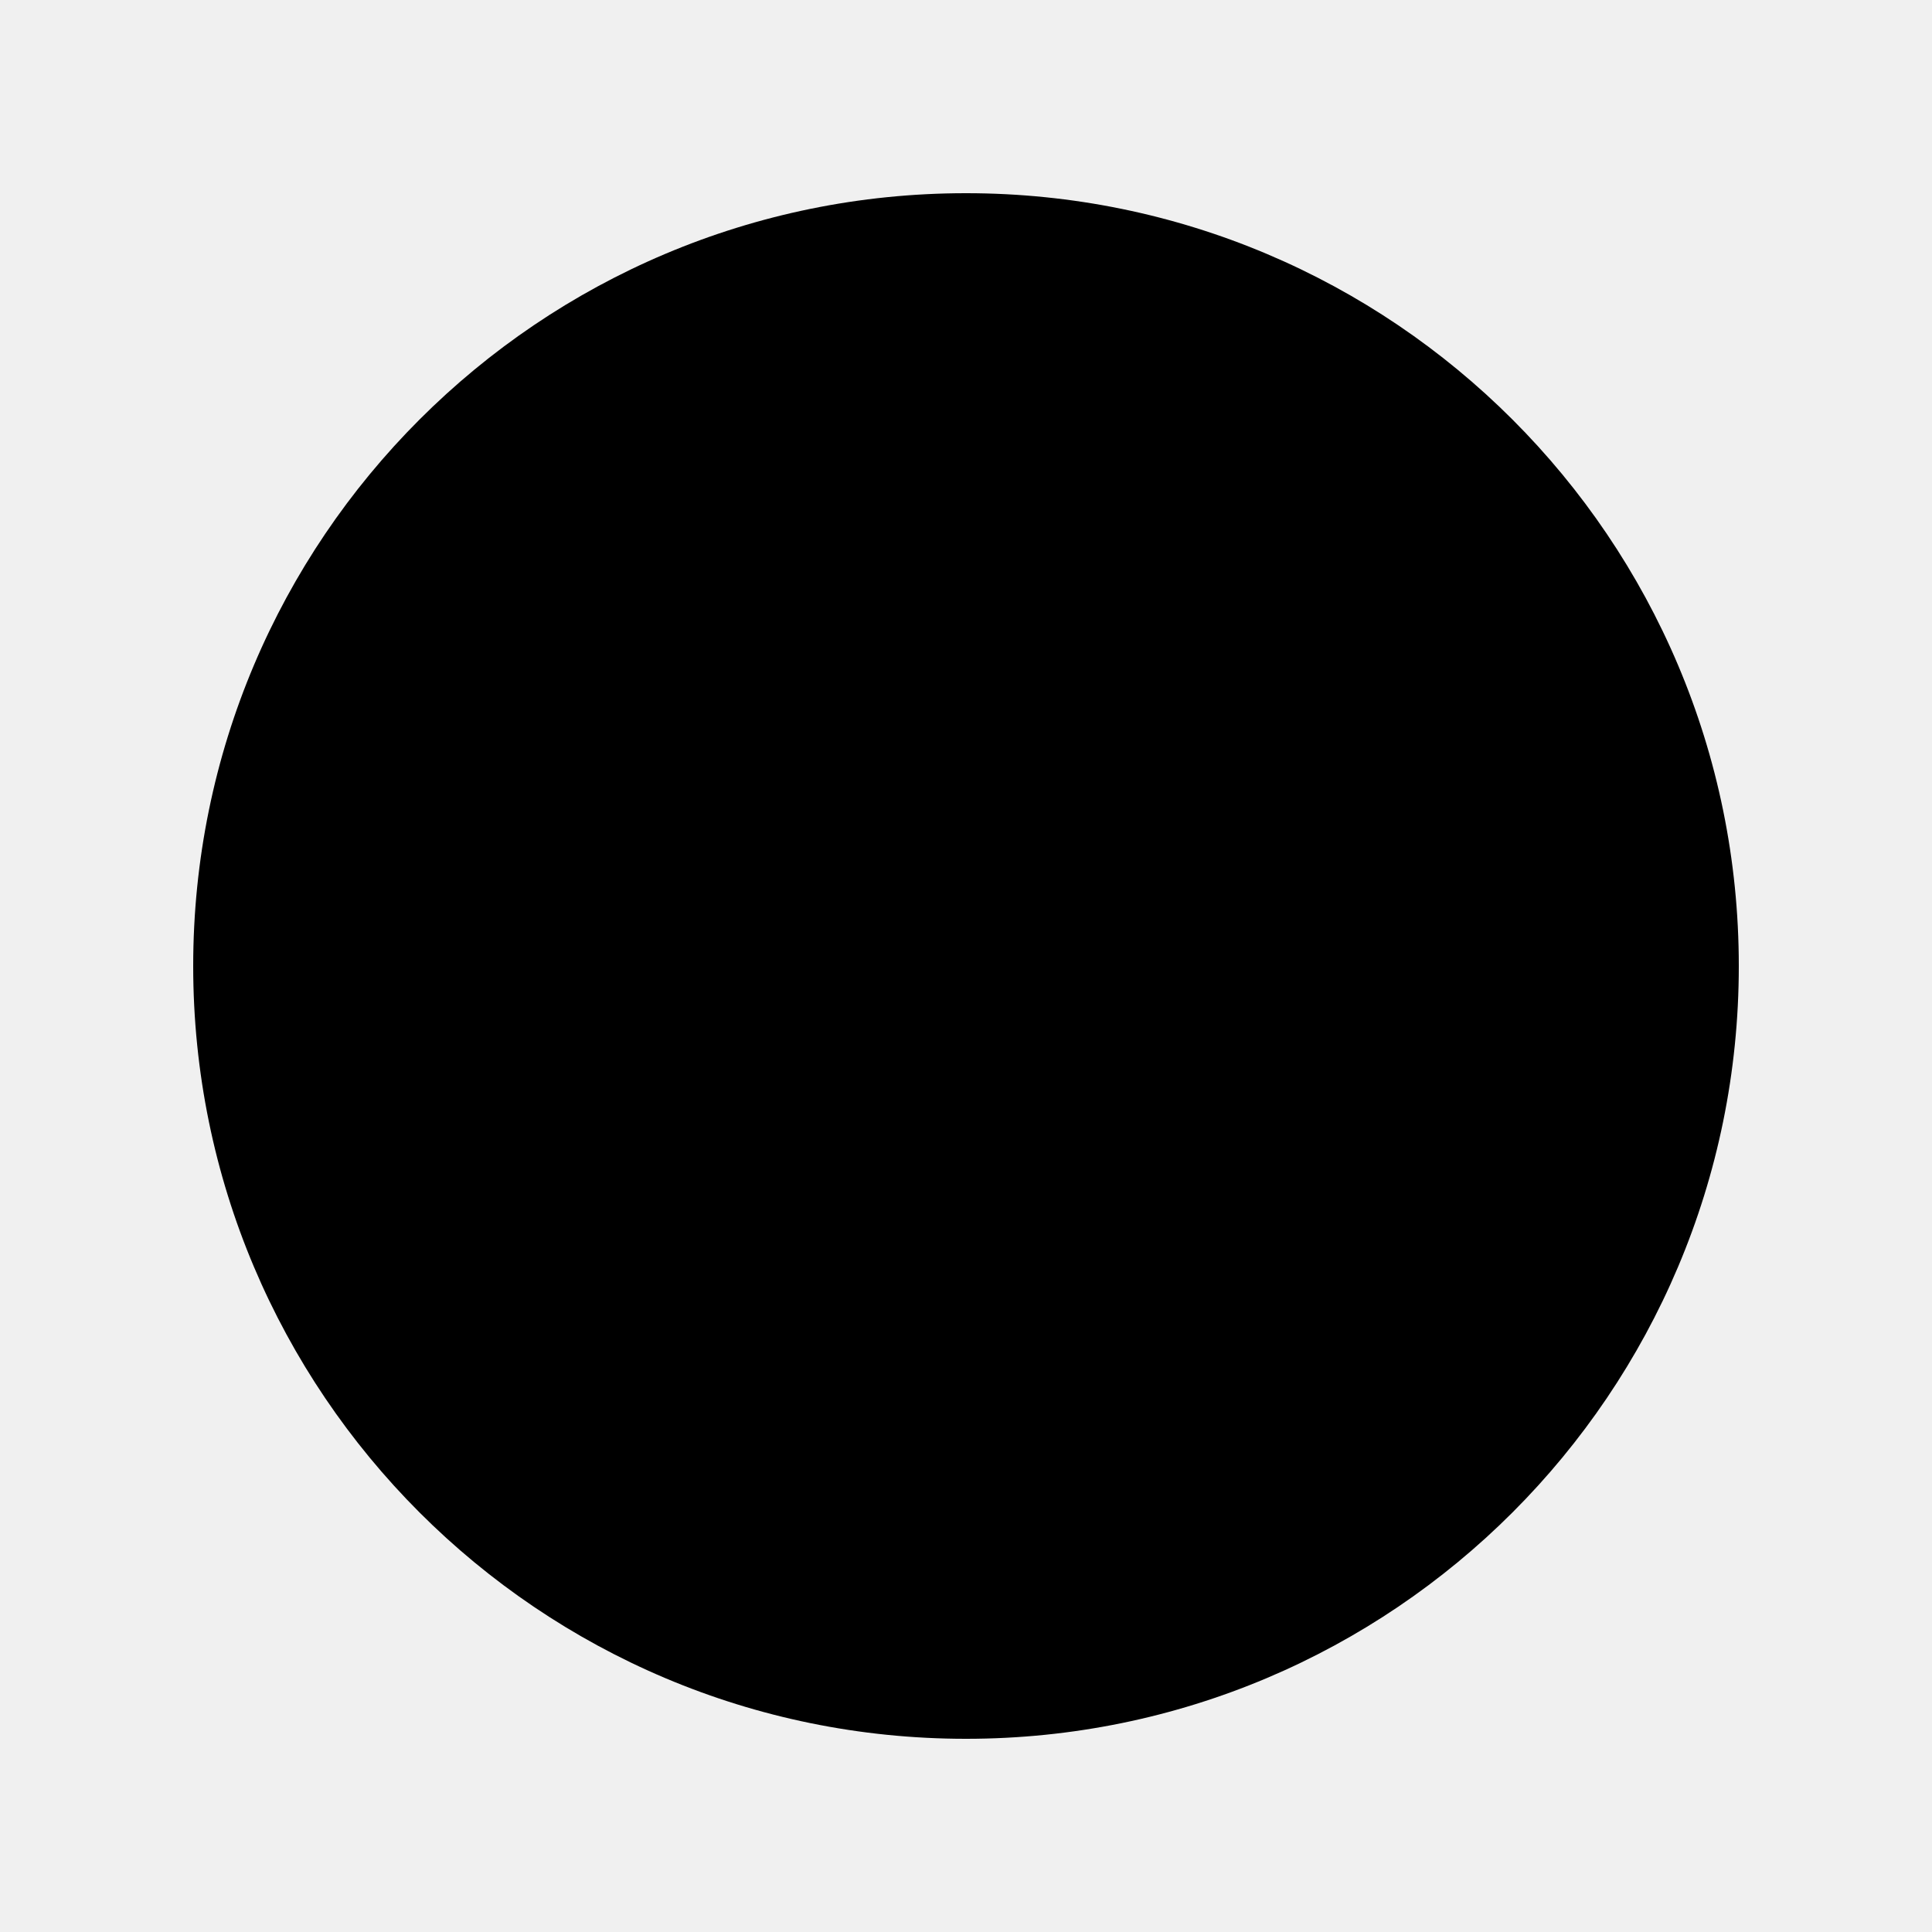
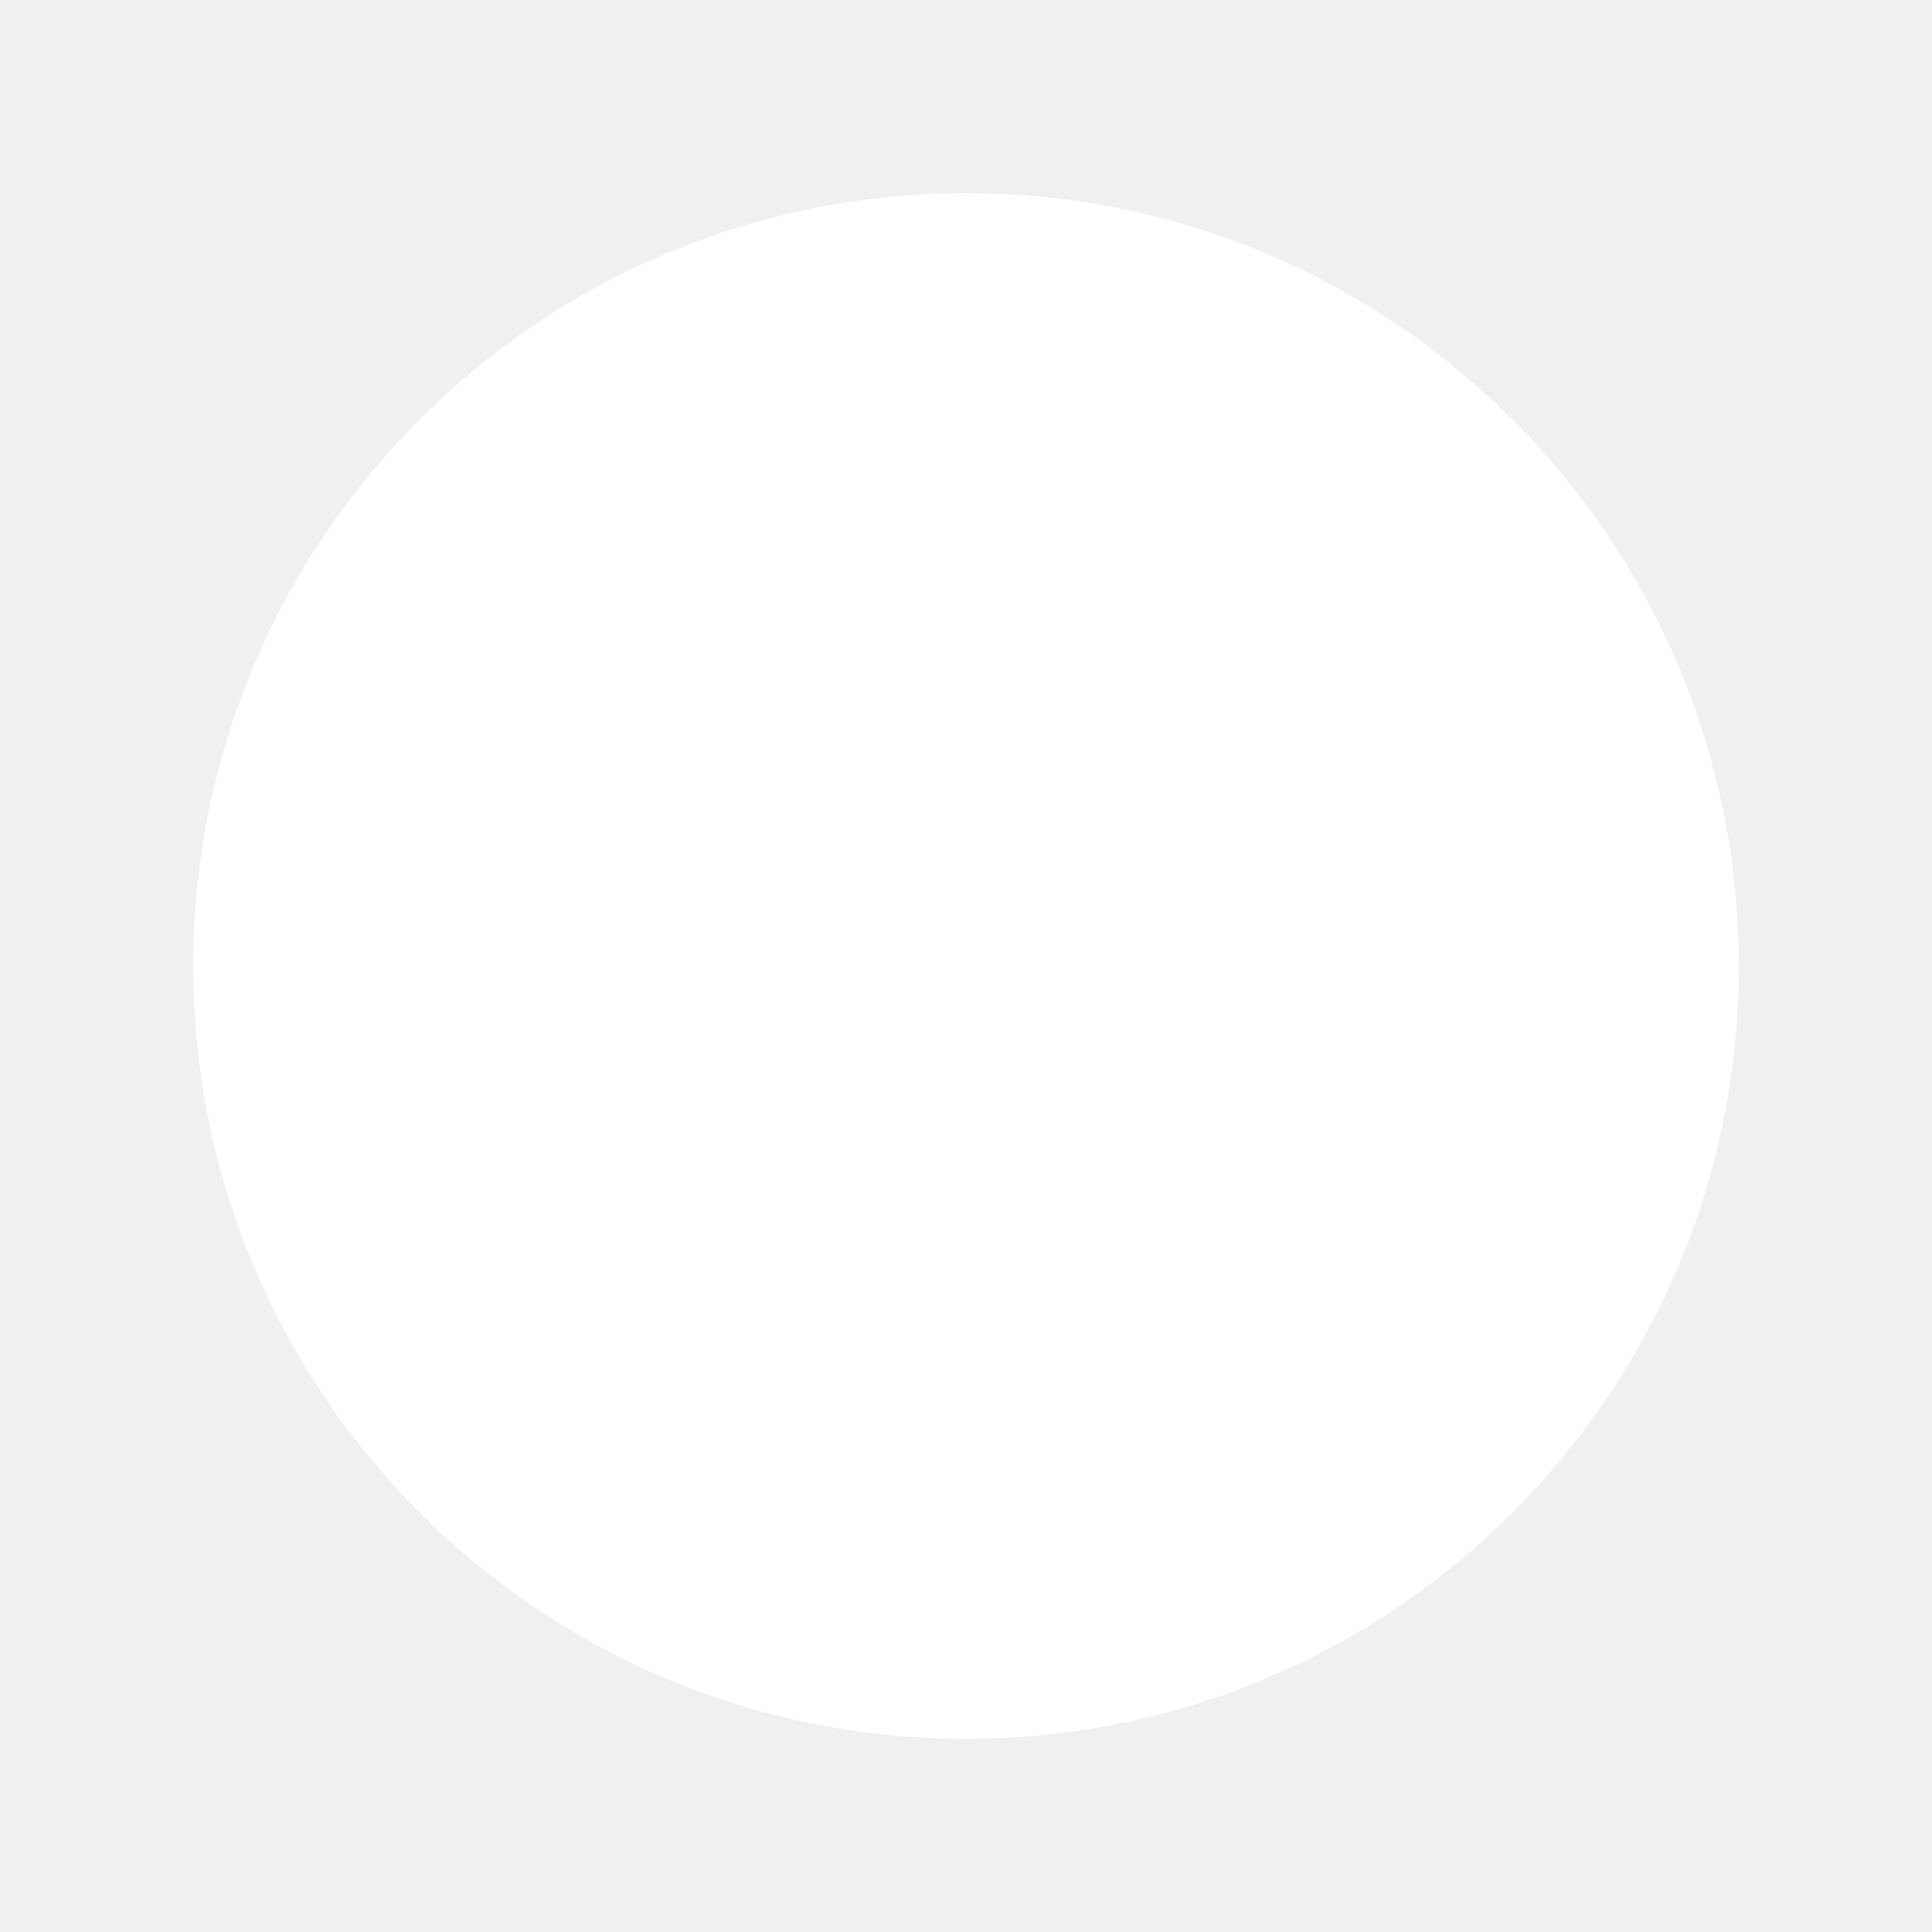
<svg xmlns="http://www.w3.org/2000/svg" viewBox="0 0 640 640">
-   <path d="M64 320C64 178.6 178.6 64 320 64C461.4 64 576 178.6 576 320C576 461.4 461.4 576 320 576C178.6 576 64 461.4 64 320z" />
+   <path d="M64 320C64 178.6 178.6 64 320 64C461.4 64 576 178.6 576 320C576 461.4 461.4 576 320 576C178.6 576 64 461.4 64 320z" fill="white" />
</svg>
